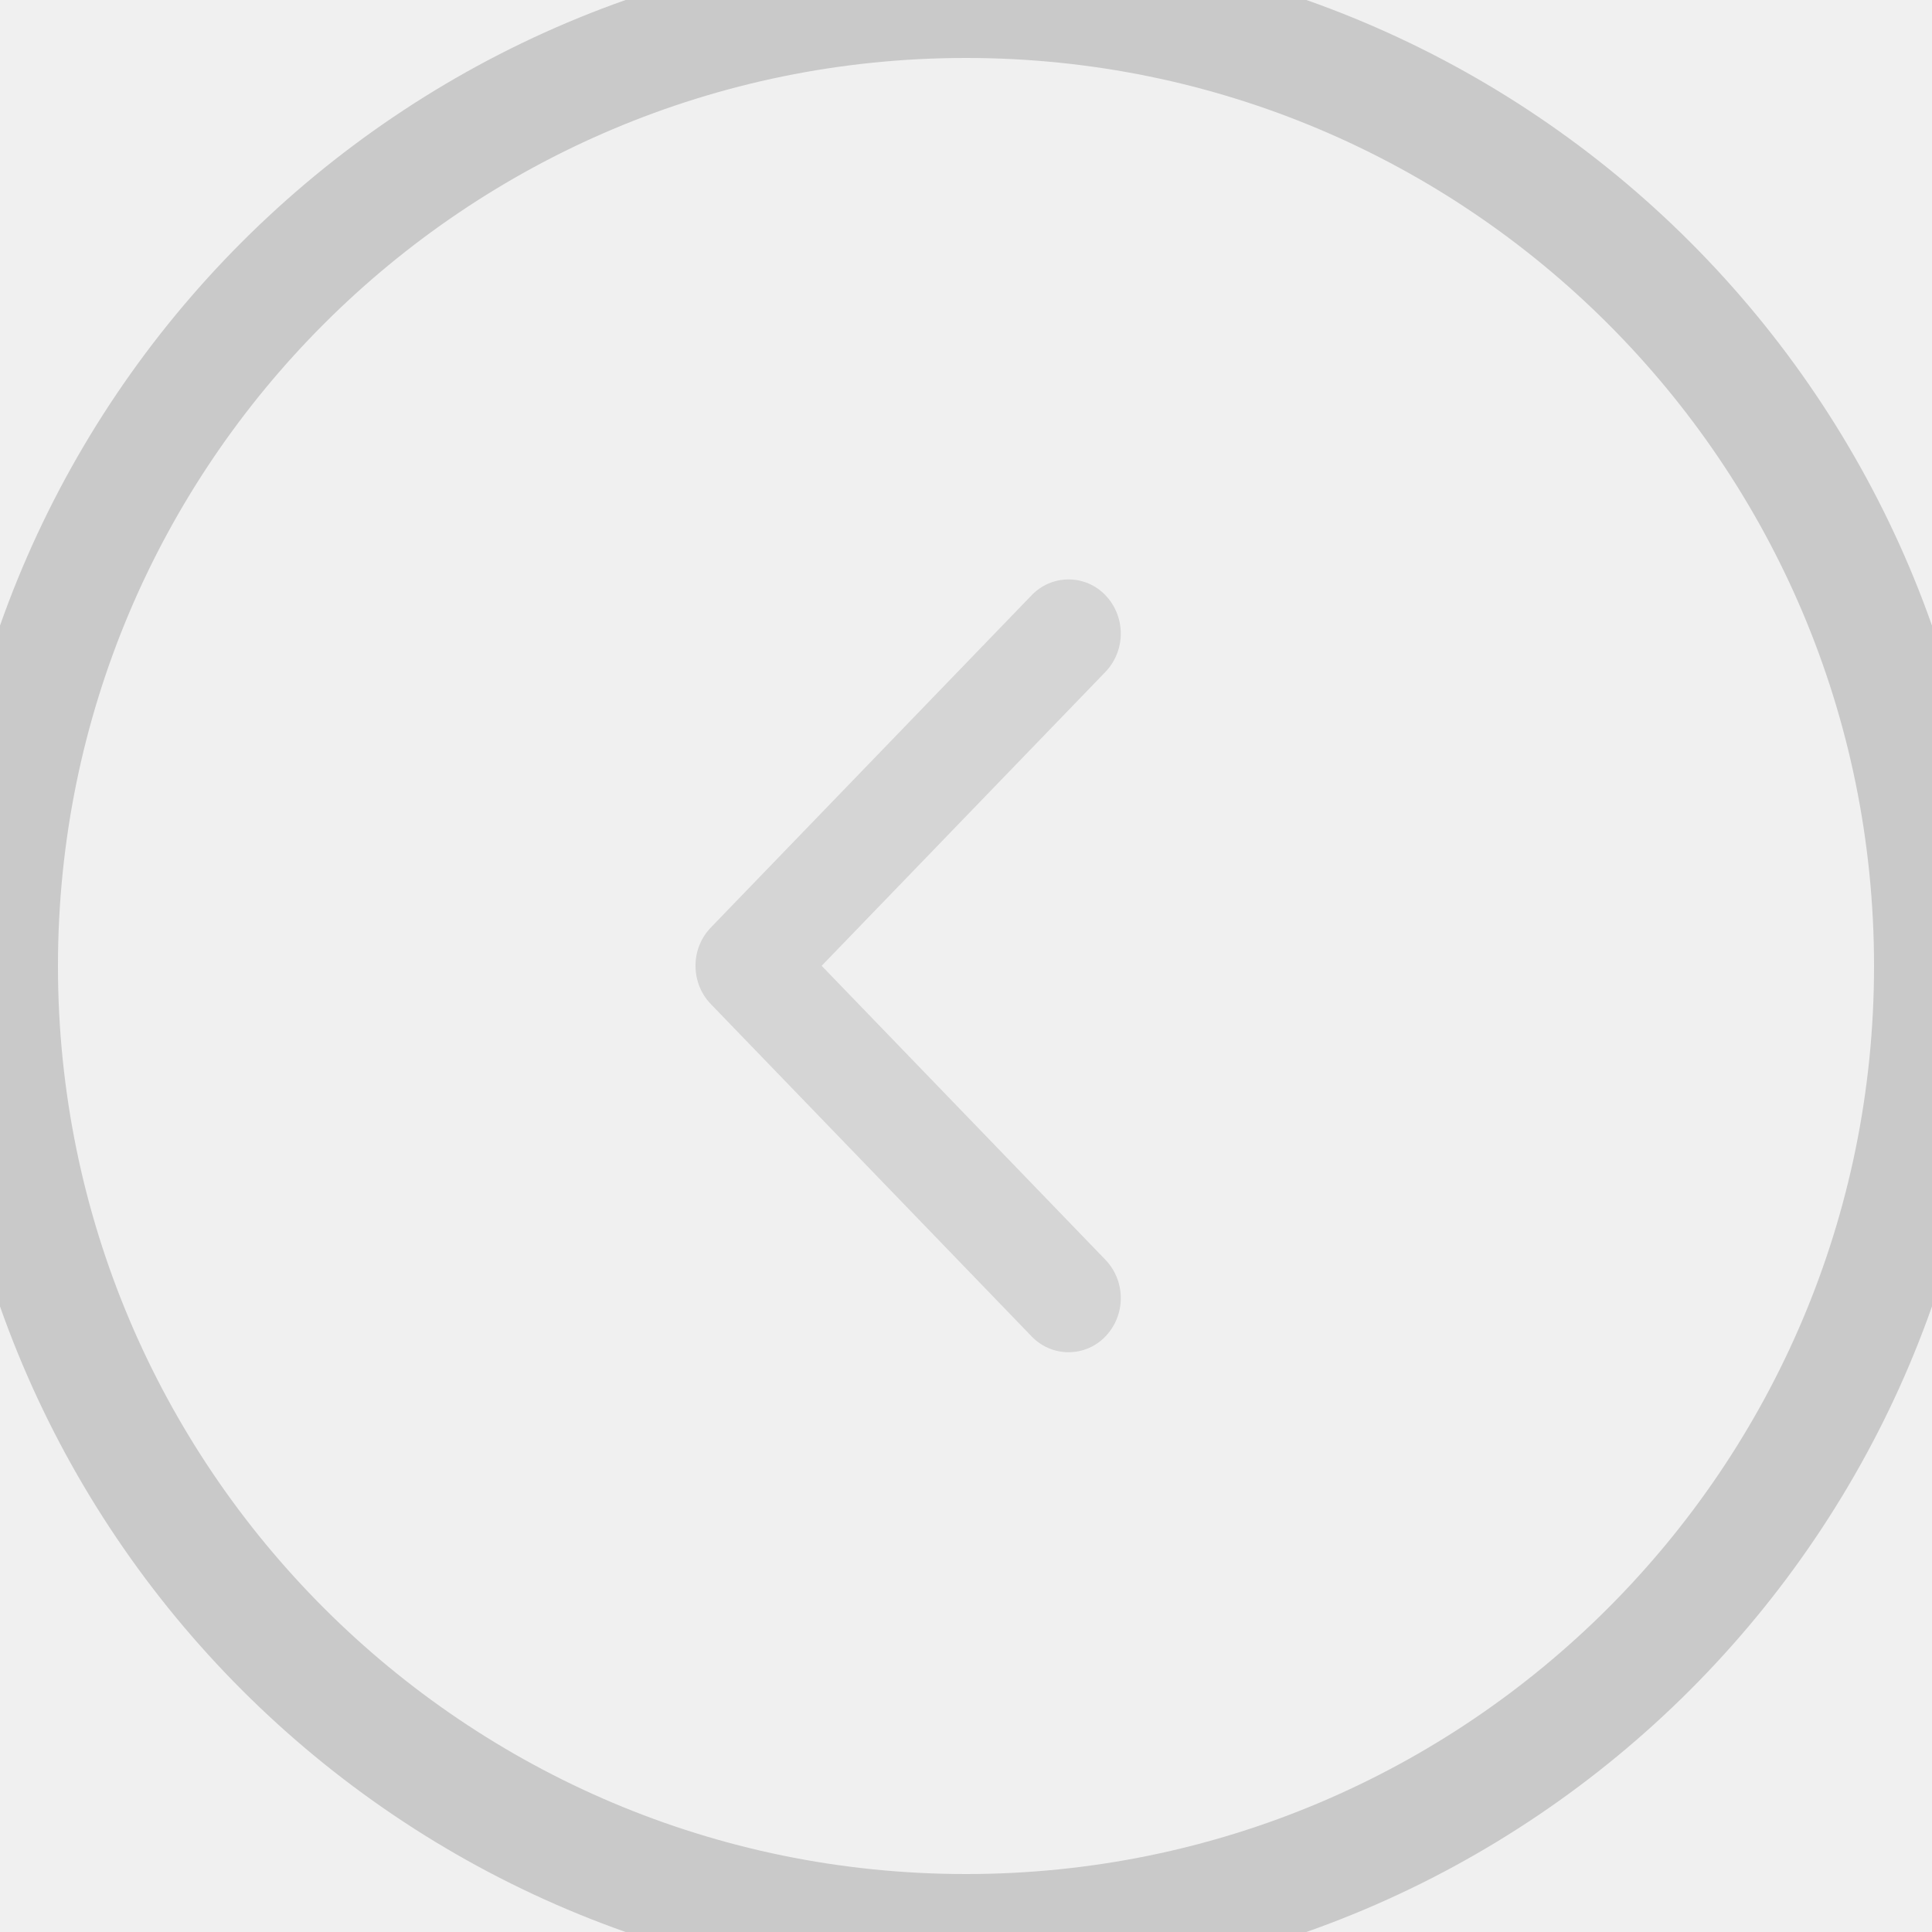
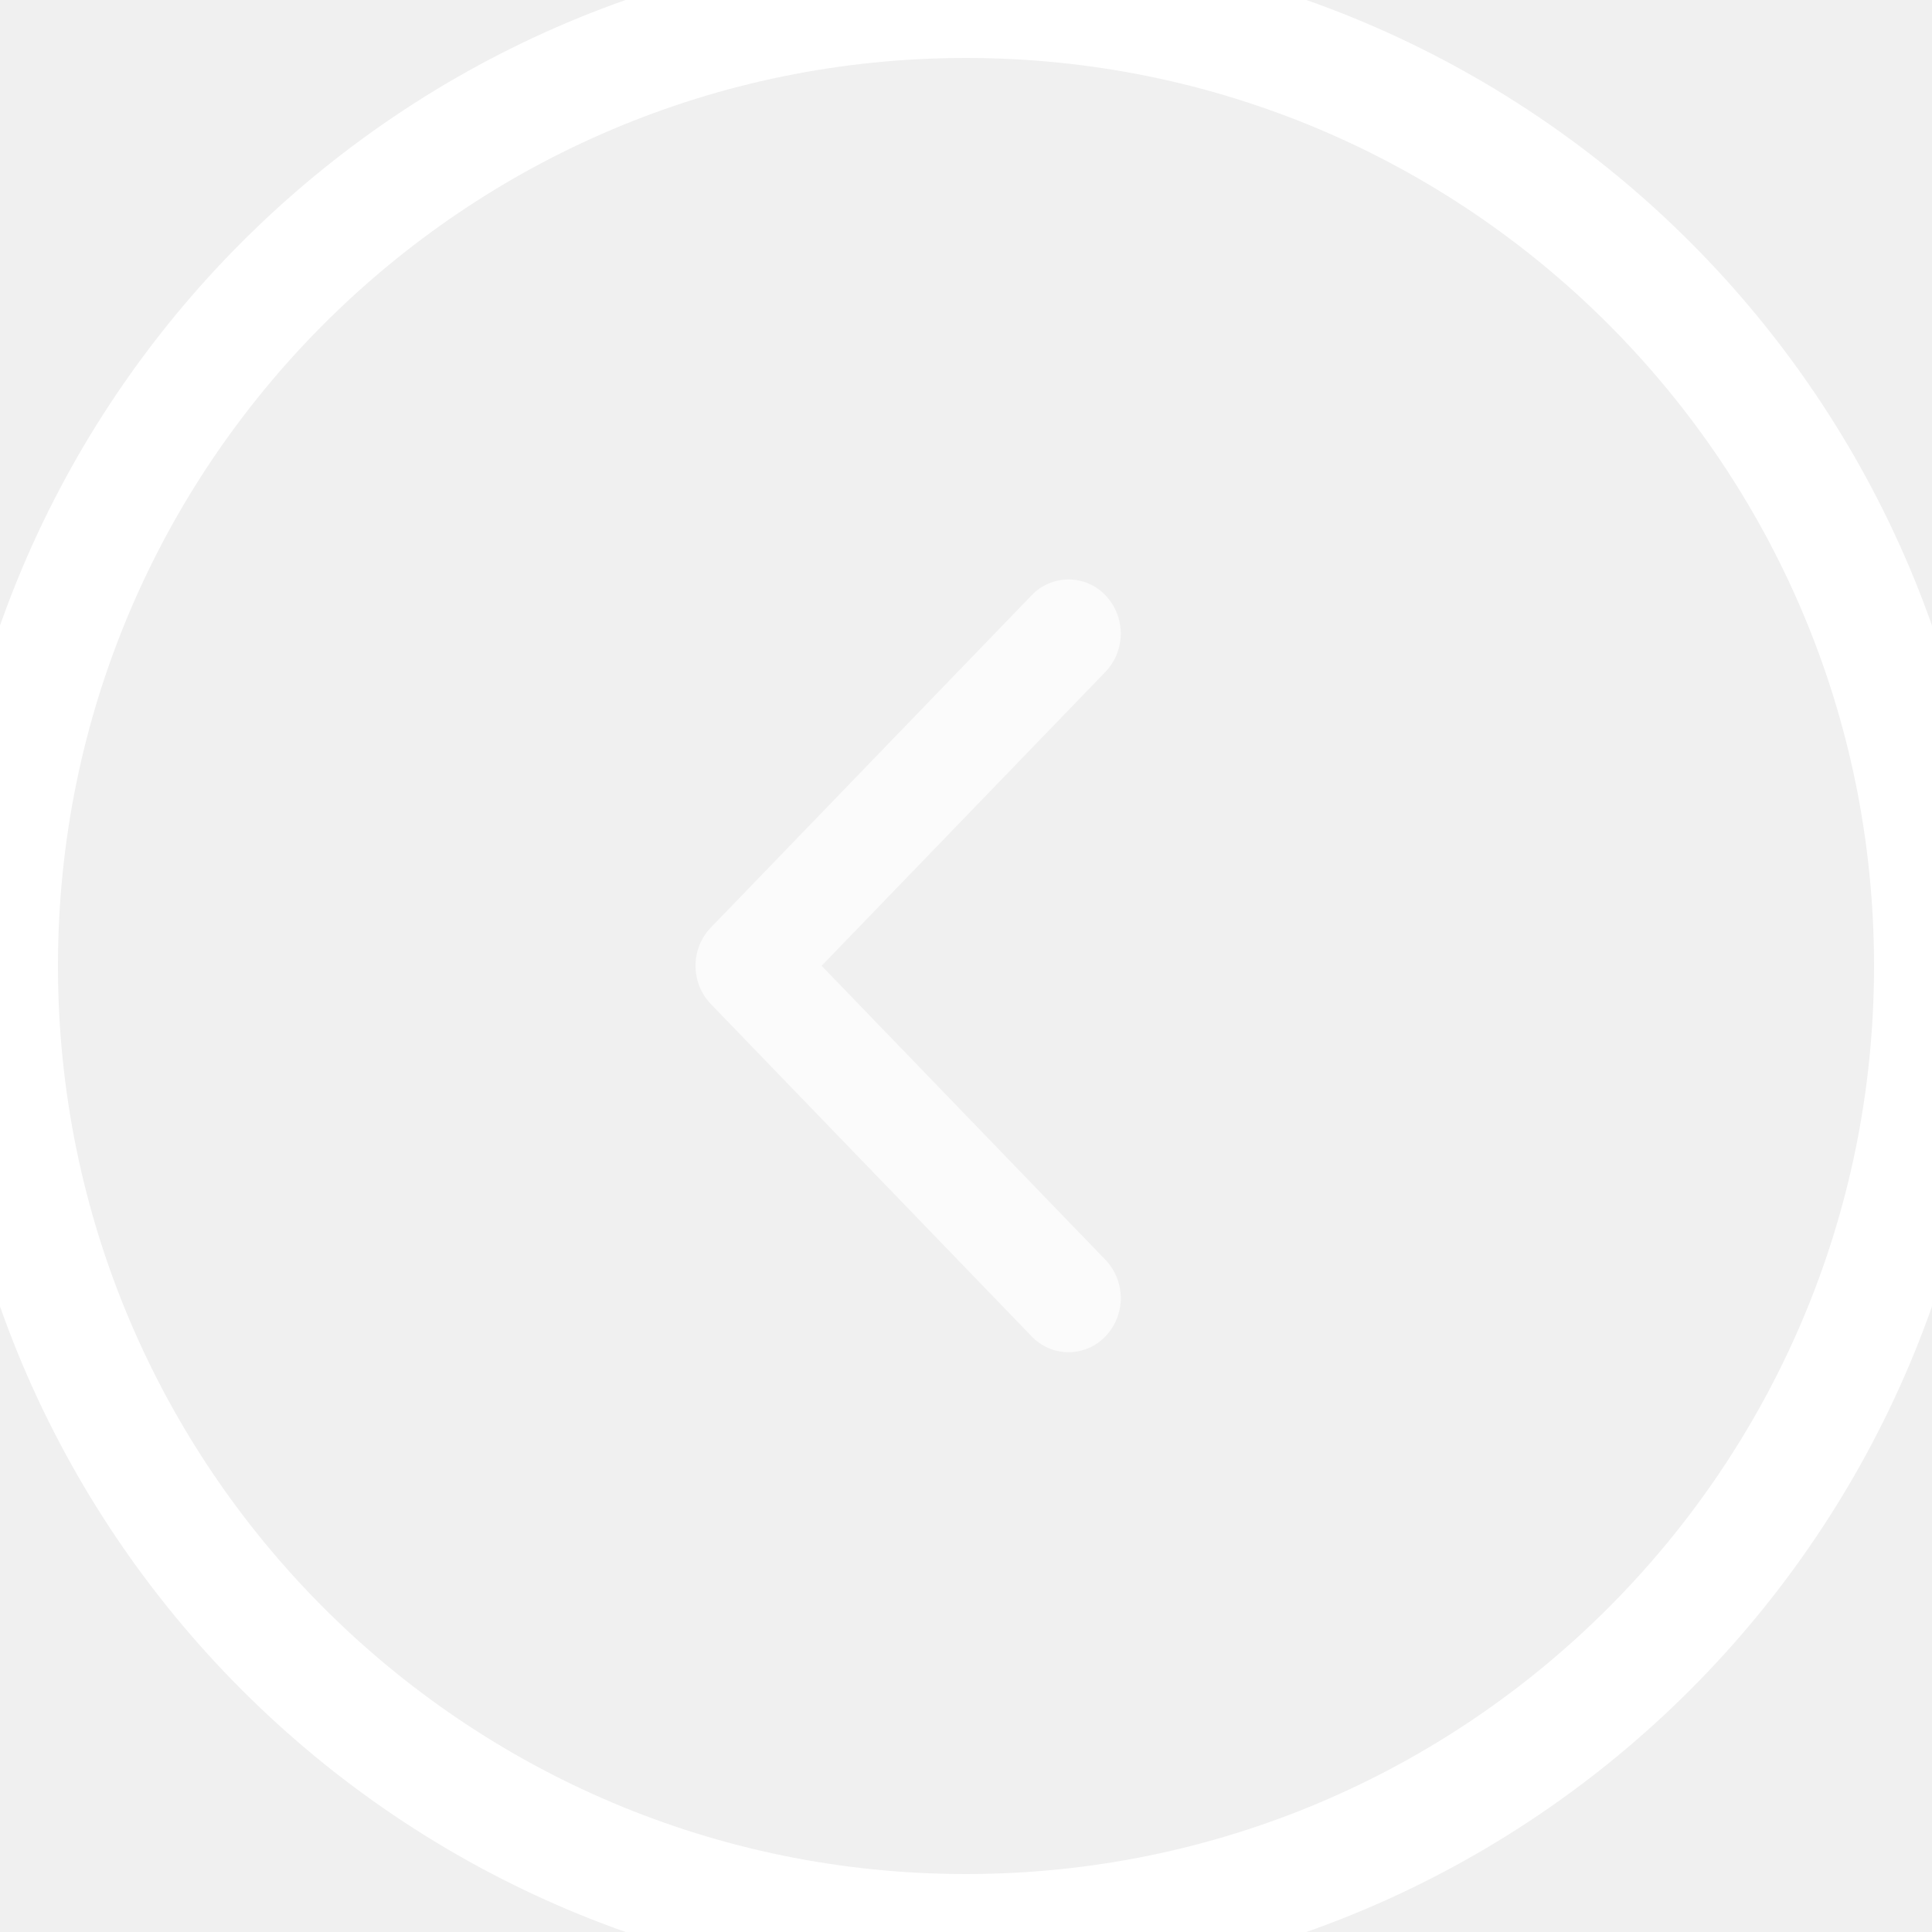
<svg xmlns="http://www.w3.org/2000/svg" baseProfile="full" height="50" width="50">
-   <path stroke="#C9C9C9" stroke-width="3" fill="none" d="M25 0c13.807 0 25 11.193 25 25S38.807 50 25 50 0 38.807 0 25 11.193 0 25 0z" />
-   <path fill-opacity=".702" fill="#C9C9C9" d="M18.396 25.985l8.302 8.6a1.319 1.319 0 0 0 1.912 0 1.435 1.435 0 0 0 0-1.98l-7.346-7.61 7.346-7.608a1.437 1.437 0 0 0 0-1.981 1.319 1.319 0 0 0-1.912 0l-8.303 8.6a1.418 1.418 0 0 0-.395.989c0 .359.132.718.396.99z" />
+   <path stroke="#FFF" stroke-width="3" fill="none" d="M25 0c13.807 0 25 11.193 25 25S38.807 50 25 50 0 38.807 0 25 11.193 0 25 0z" />
+   <path fill-opacity=".702" fill="#FFF" d="M18.396 25.985l8.302 8.6a1.319 1.319 0 0 0 1.912 0 1.435 1.435 0 0 0 0-1.98l-7.346-7.61 7.346-7.608a1.437 1.437 0 0 0 0-1.981 1.319 1.319 0 0 0-1.912 0l-8.303 8.6a1.418 1.418 0 0 0-.395.989c0 .359.132.718.396.99z" />
</svg>
